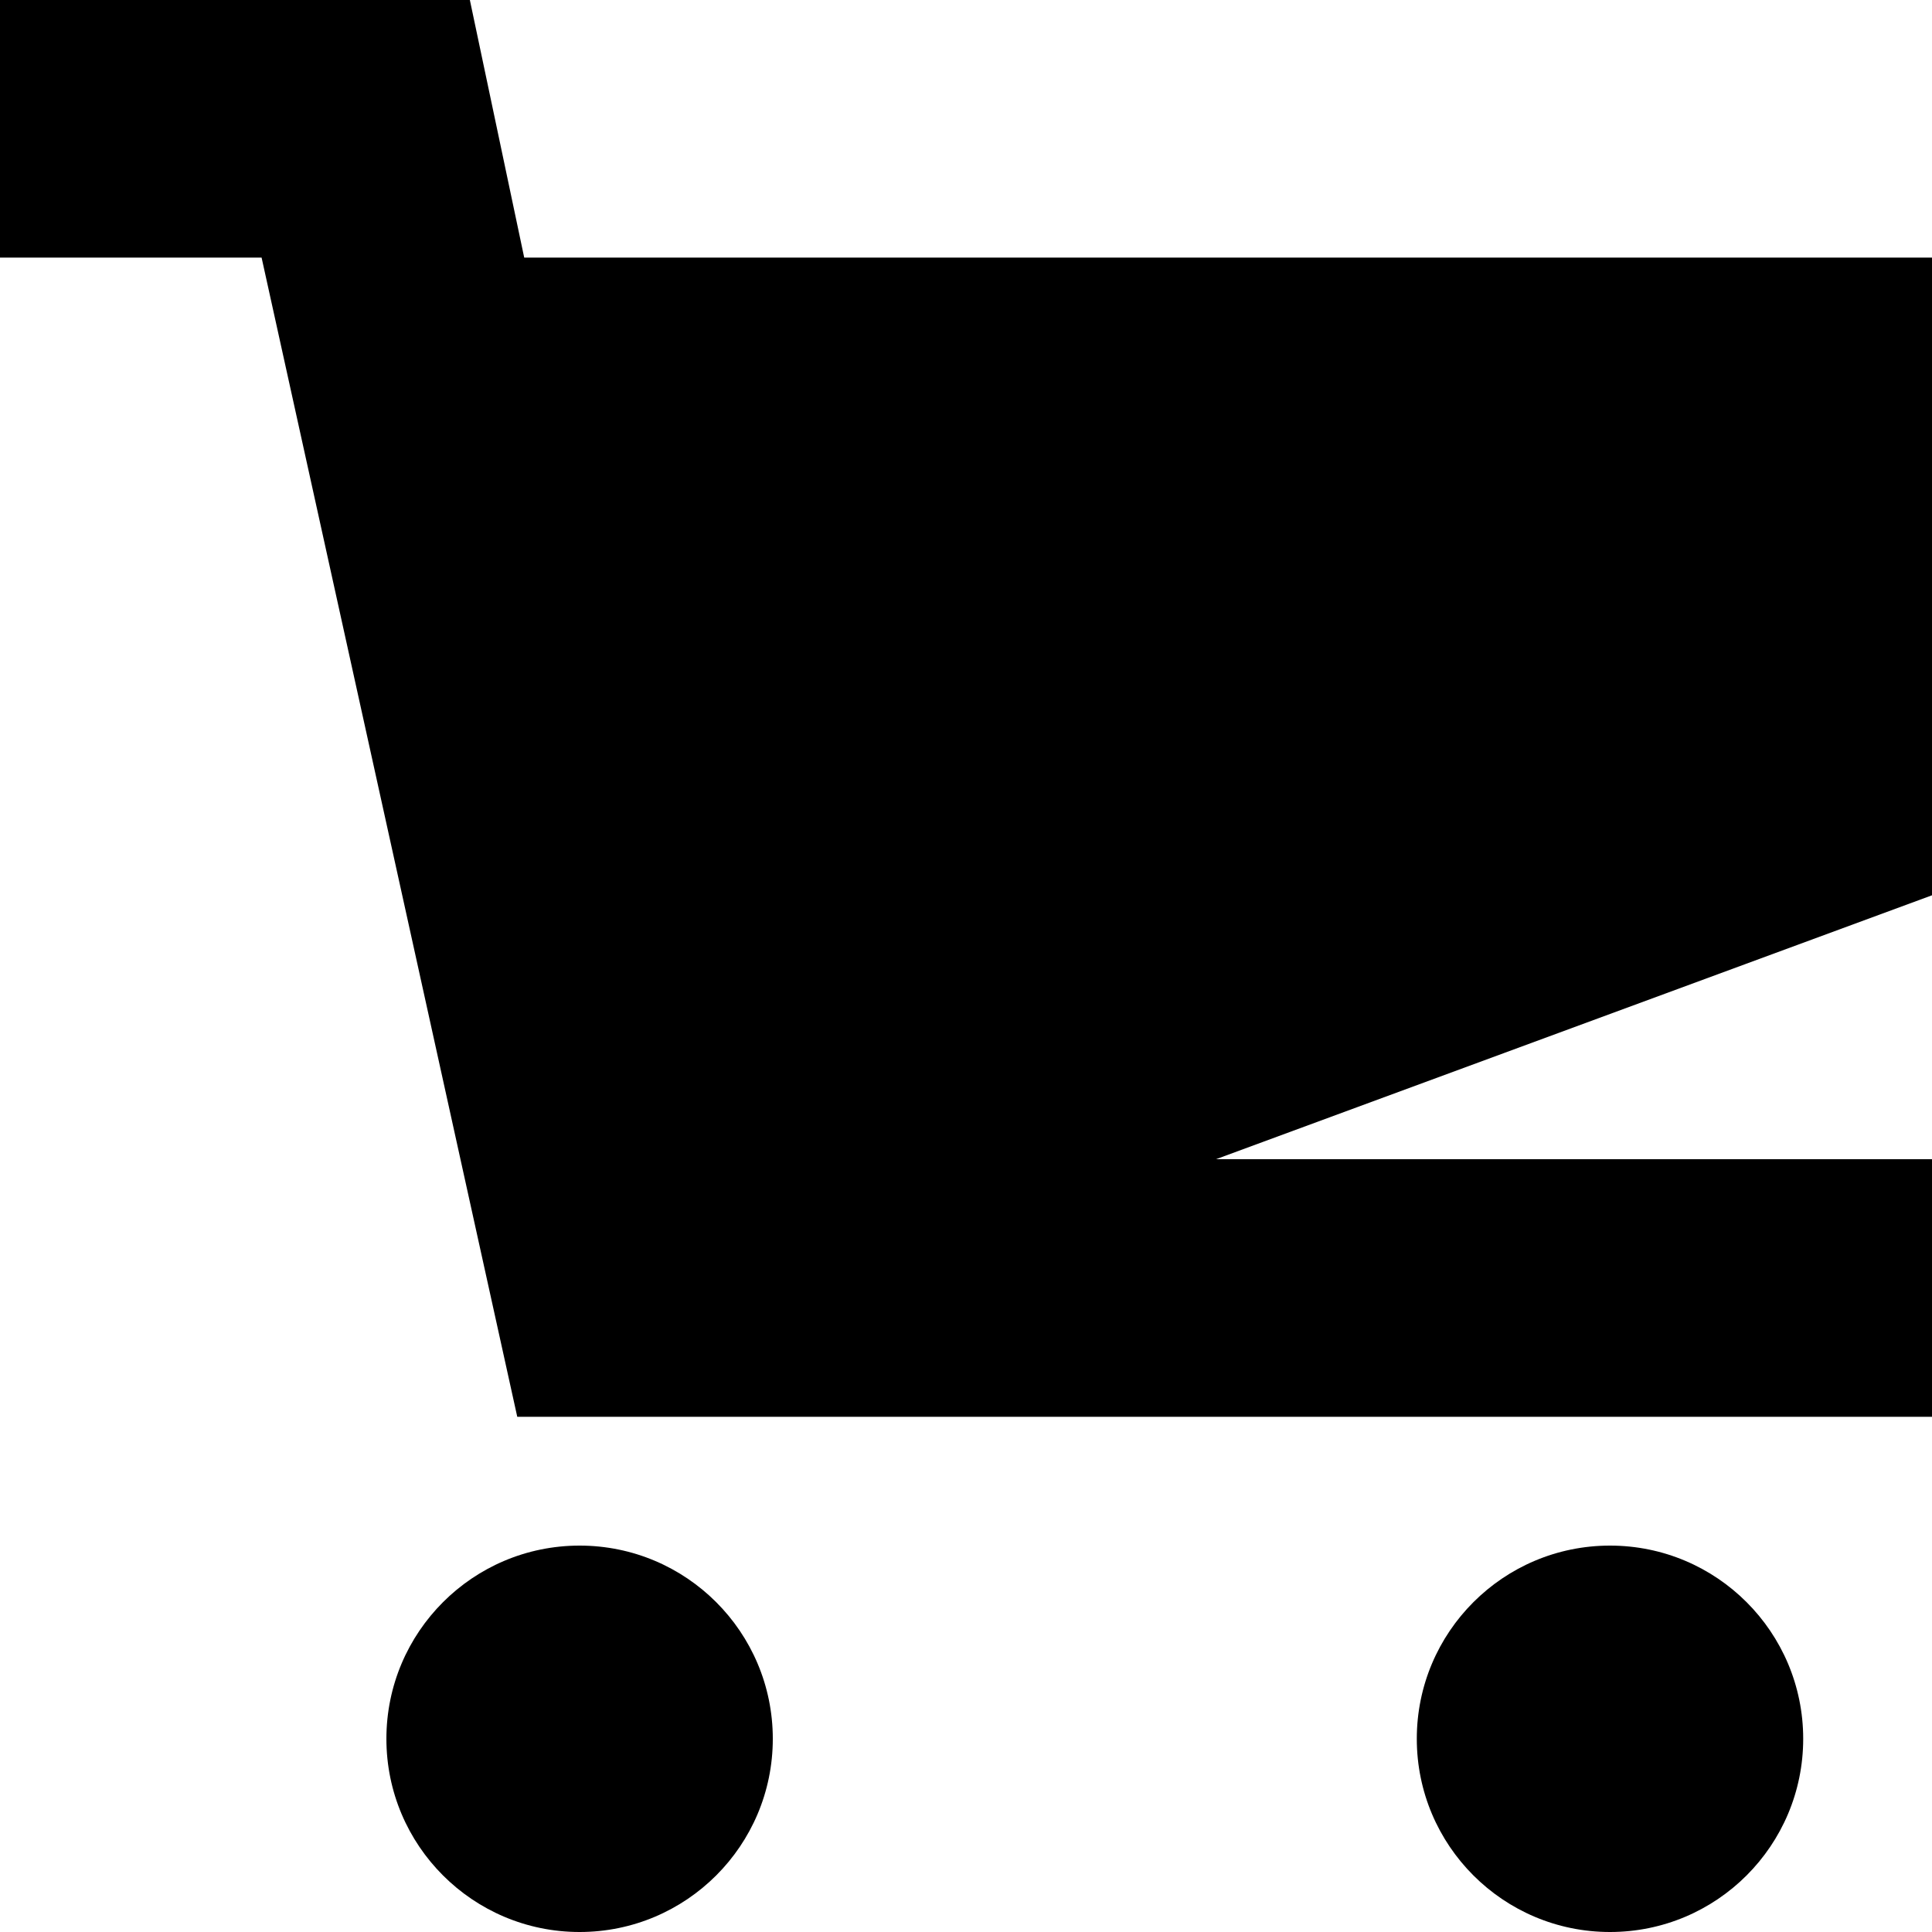
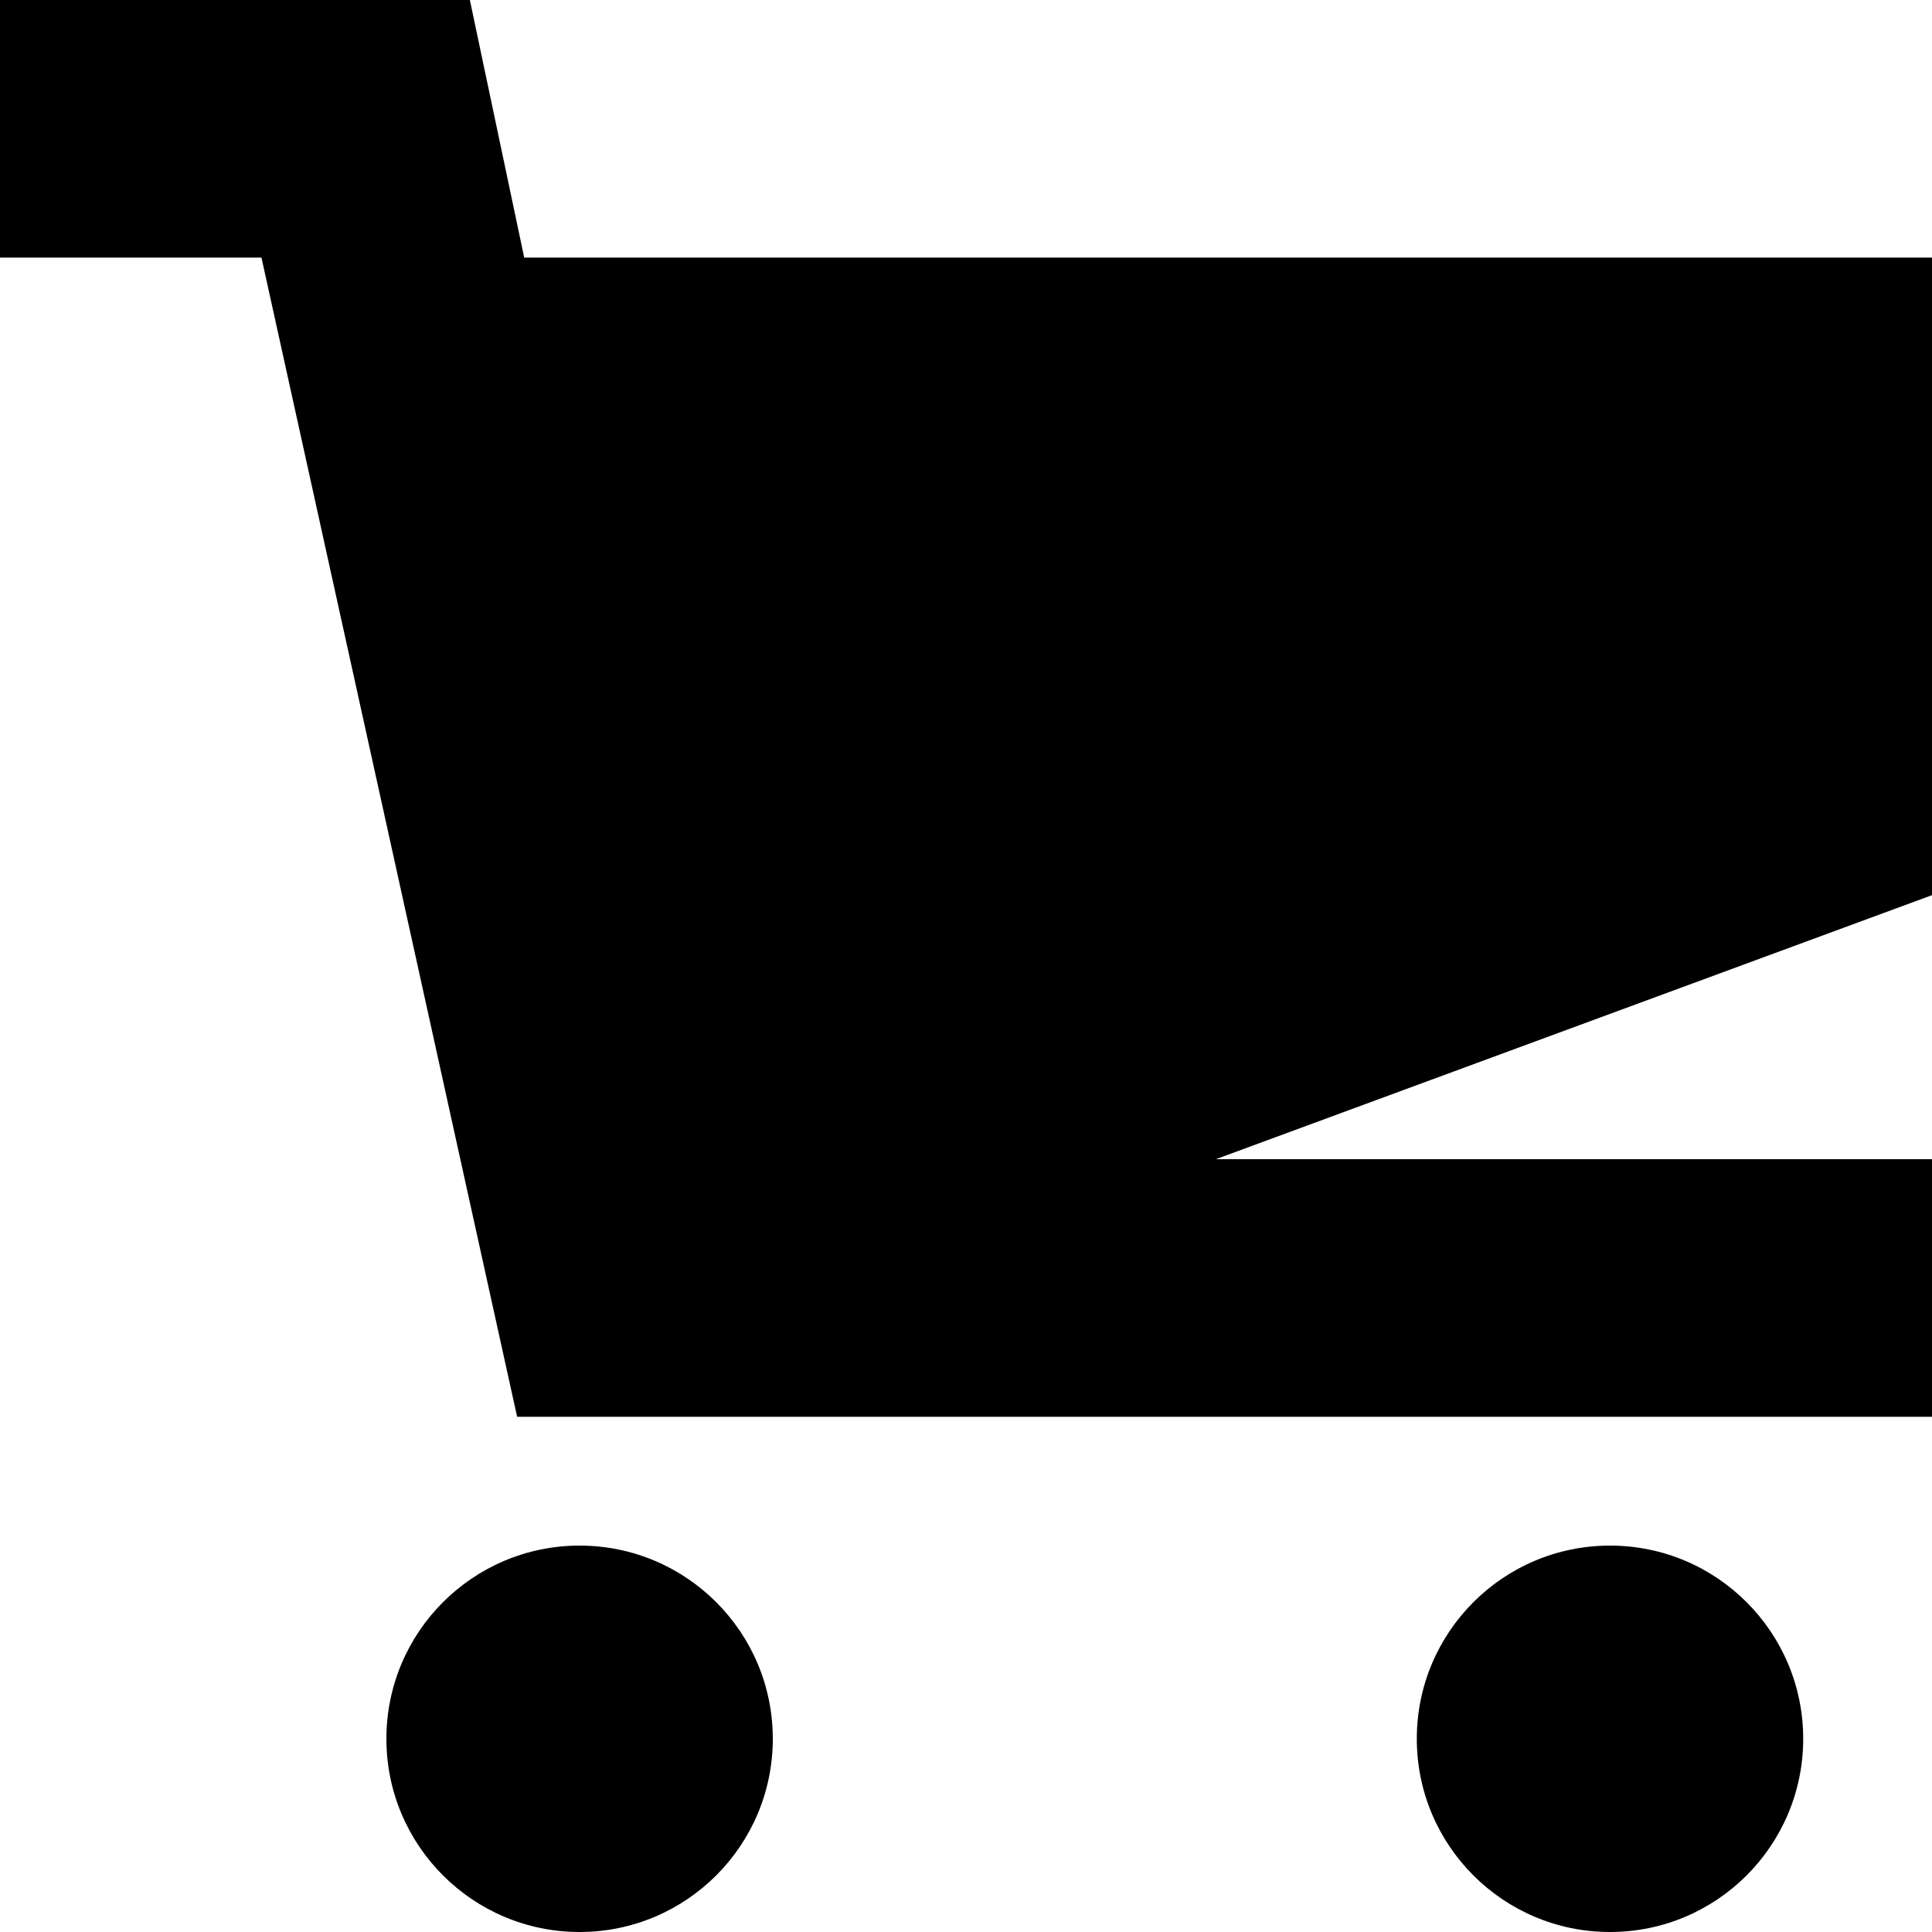
- <svg xmlns="http://www.w3.org/2000/svg" version="1.1" id="Layer_1" x="0px" y="0px" width="15px" height="15px" viewBox="0 0 15 15" enable-background="new 0 0 15 15" xml:space="preserve">
-   <g>
-     <circle cx="4.5" cy="13.5" r="1.5" />
-     <circle cx="12.5" cy="13.5" r="1.5" />
-     <polygon points="15,2 4.07,2 3.648,0 0,0 0,2 2.031,2 4.016,11 15,11 15,9 9.441,9 15,6.951  " />
-   </g>
+ <svg xmlns="http://www.w3.org/2000/svg" width="15" height="15">
+   <circle cx="4.5" cy="13.5" r="1.5" />
+   <circle cx="12.5" cy="13.5" r="1.5" />
+   <path d="M15 2H4.07l-.422-2H0v2h2.03l1.985 9H15V9H9.44L15 6.95z" />
</svg>
